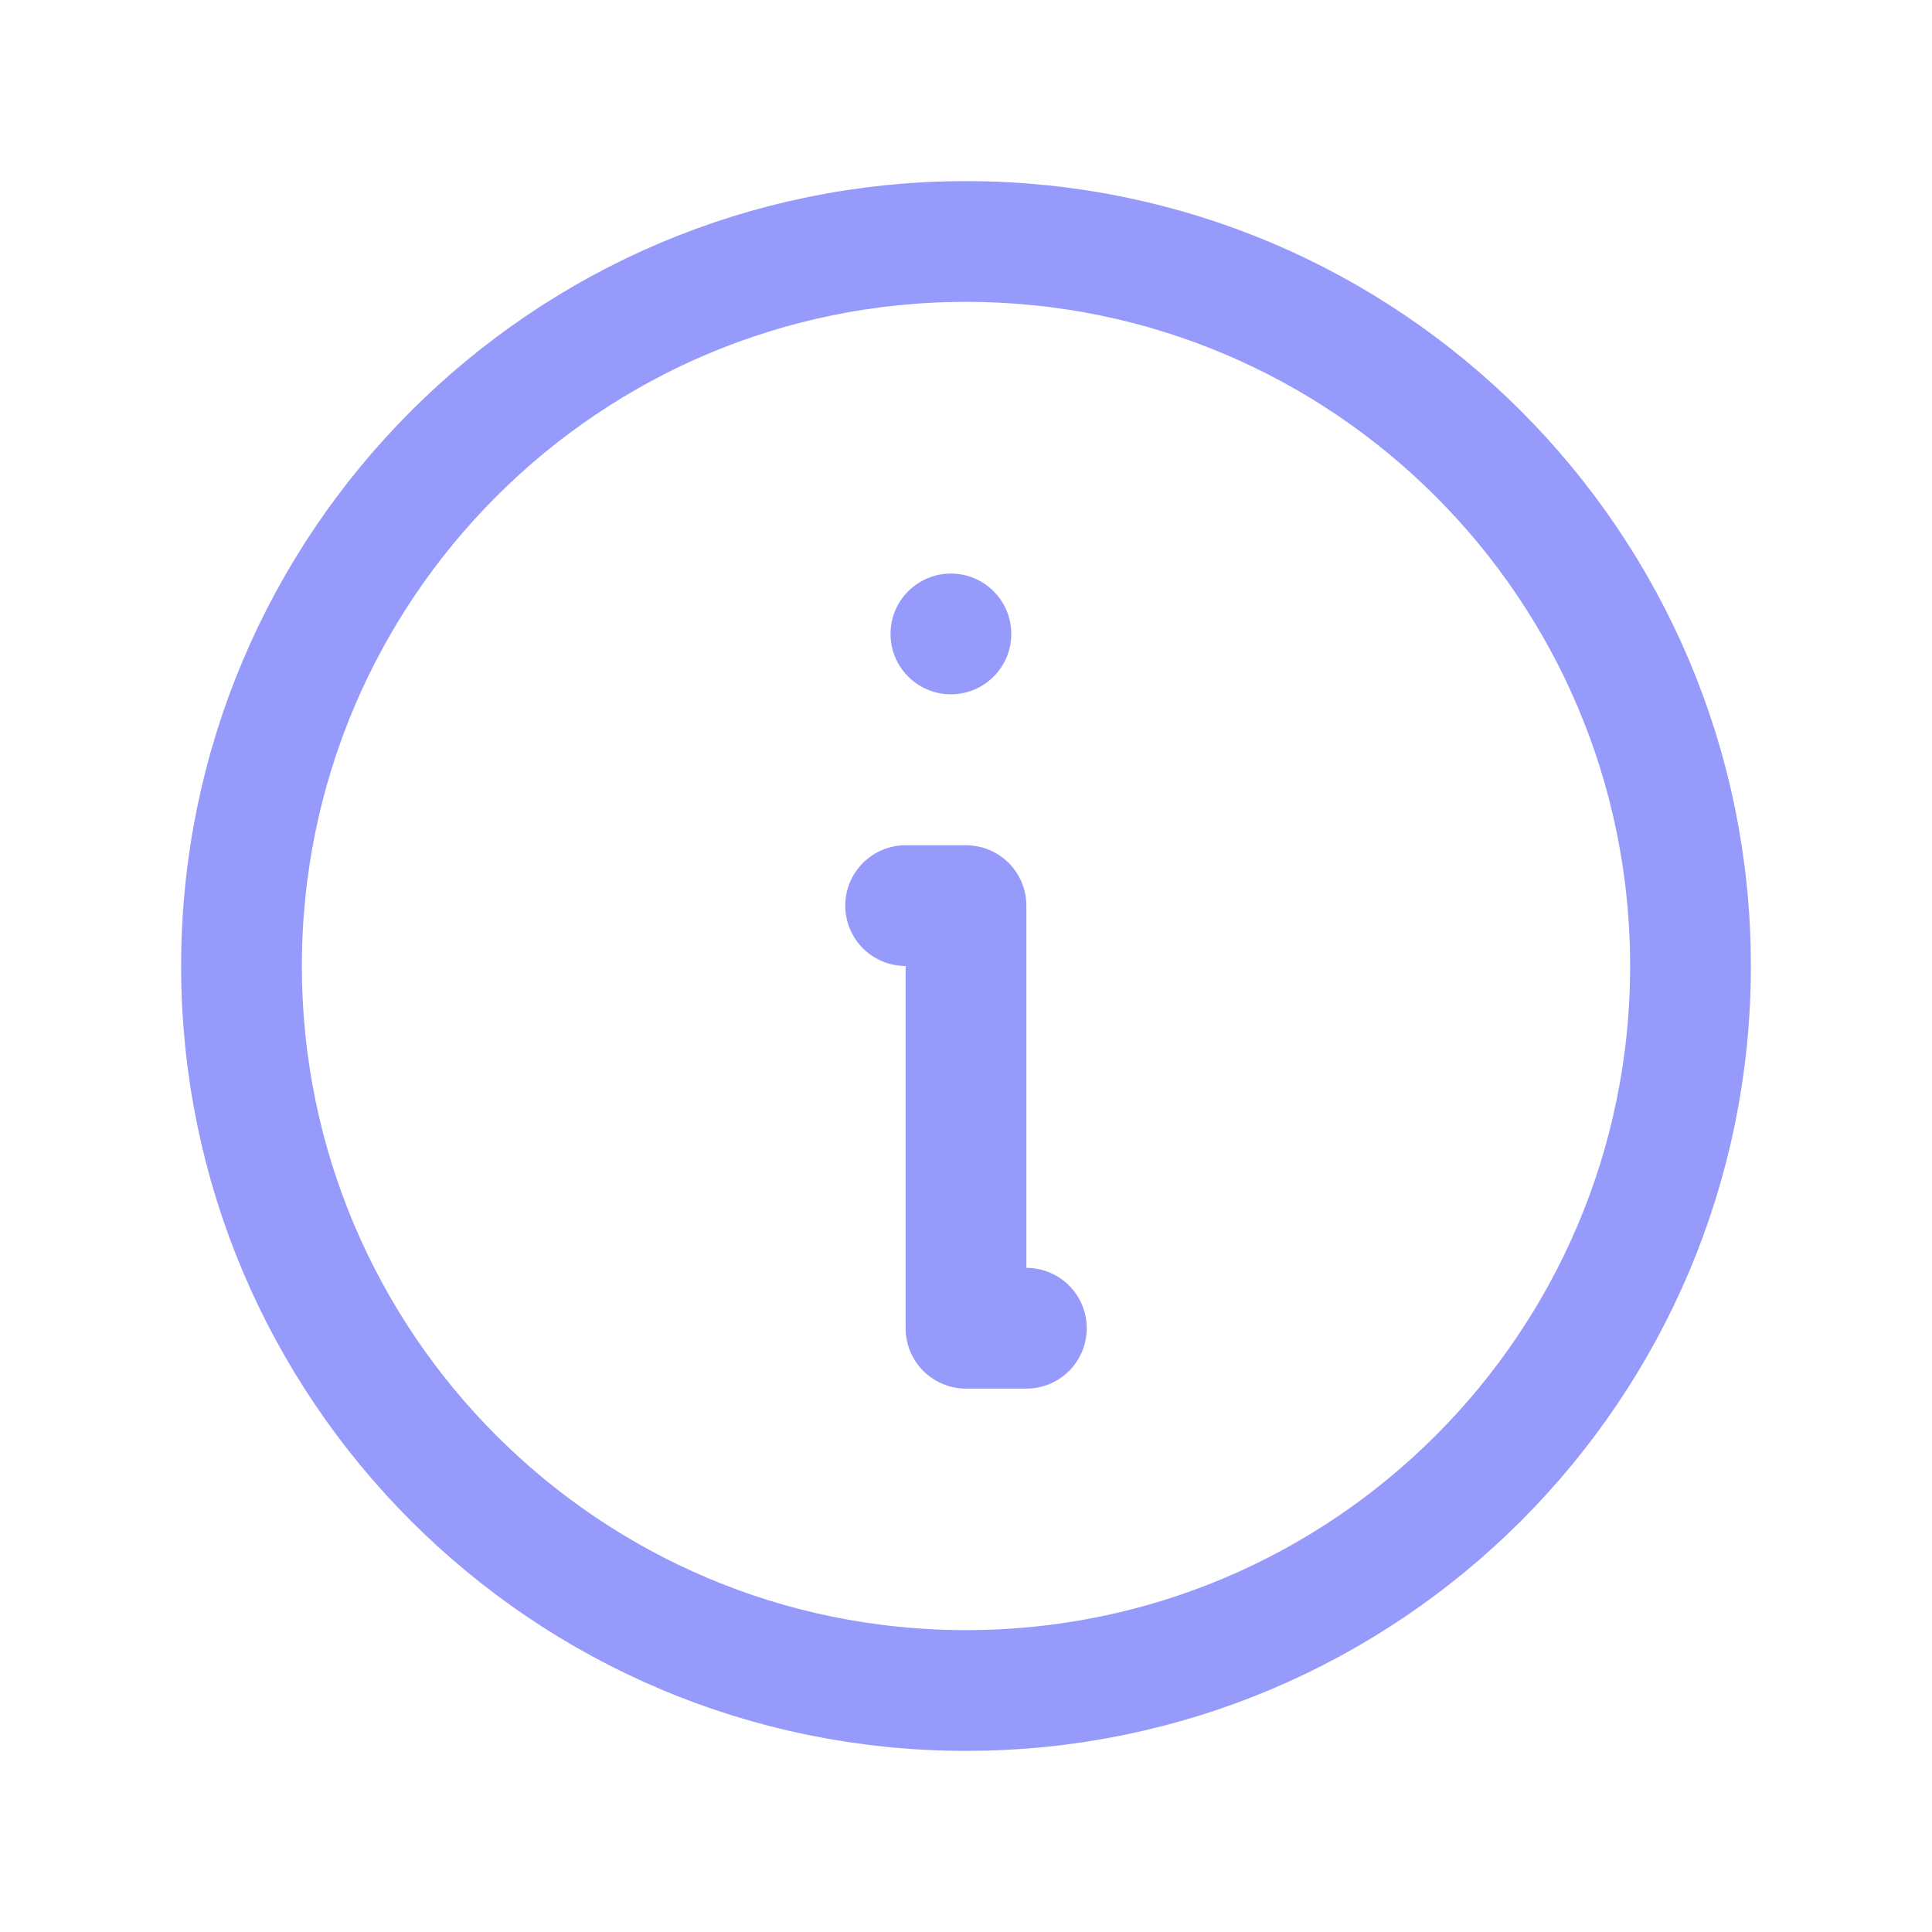
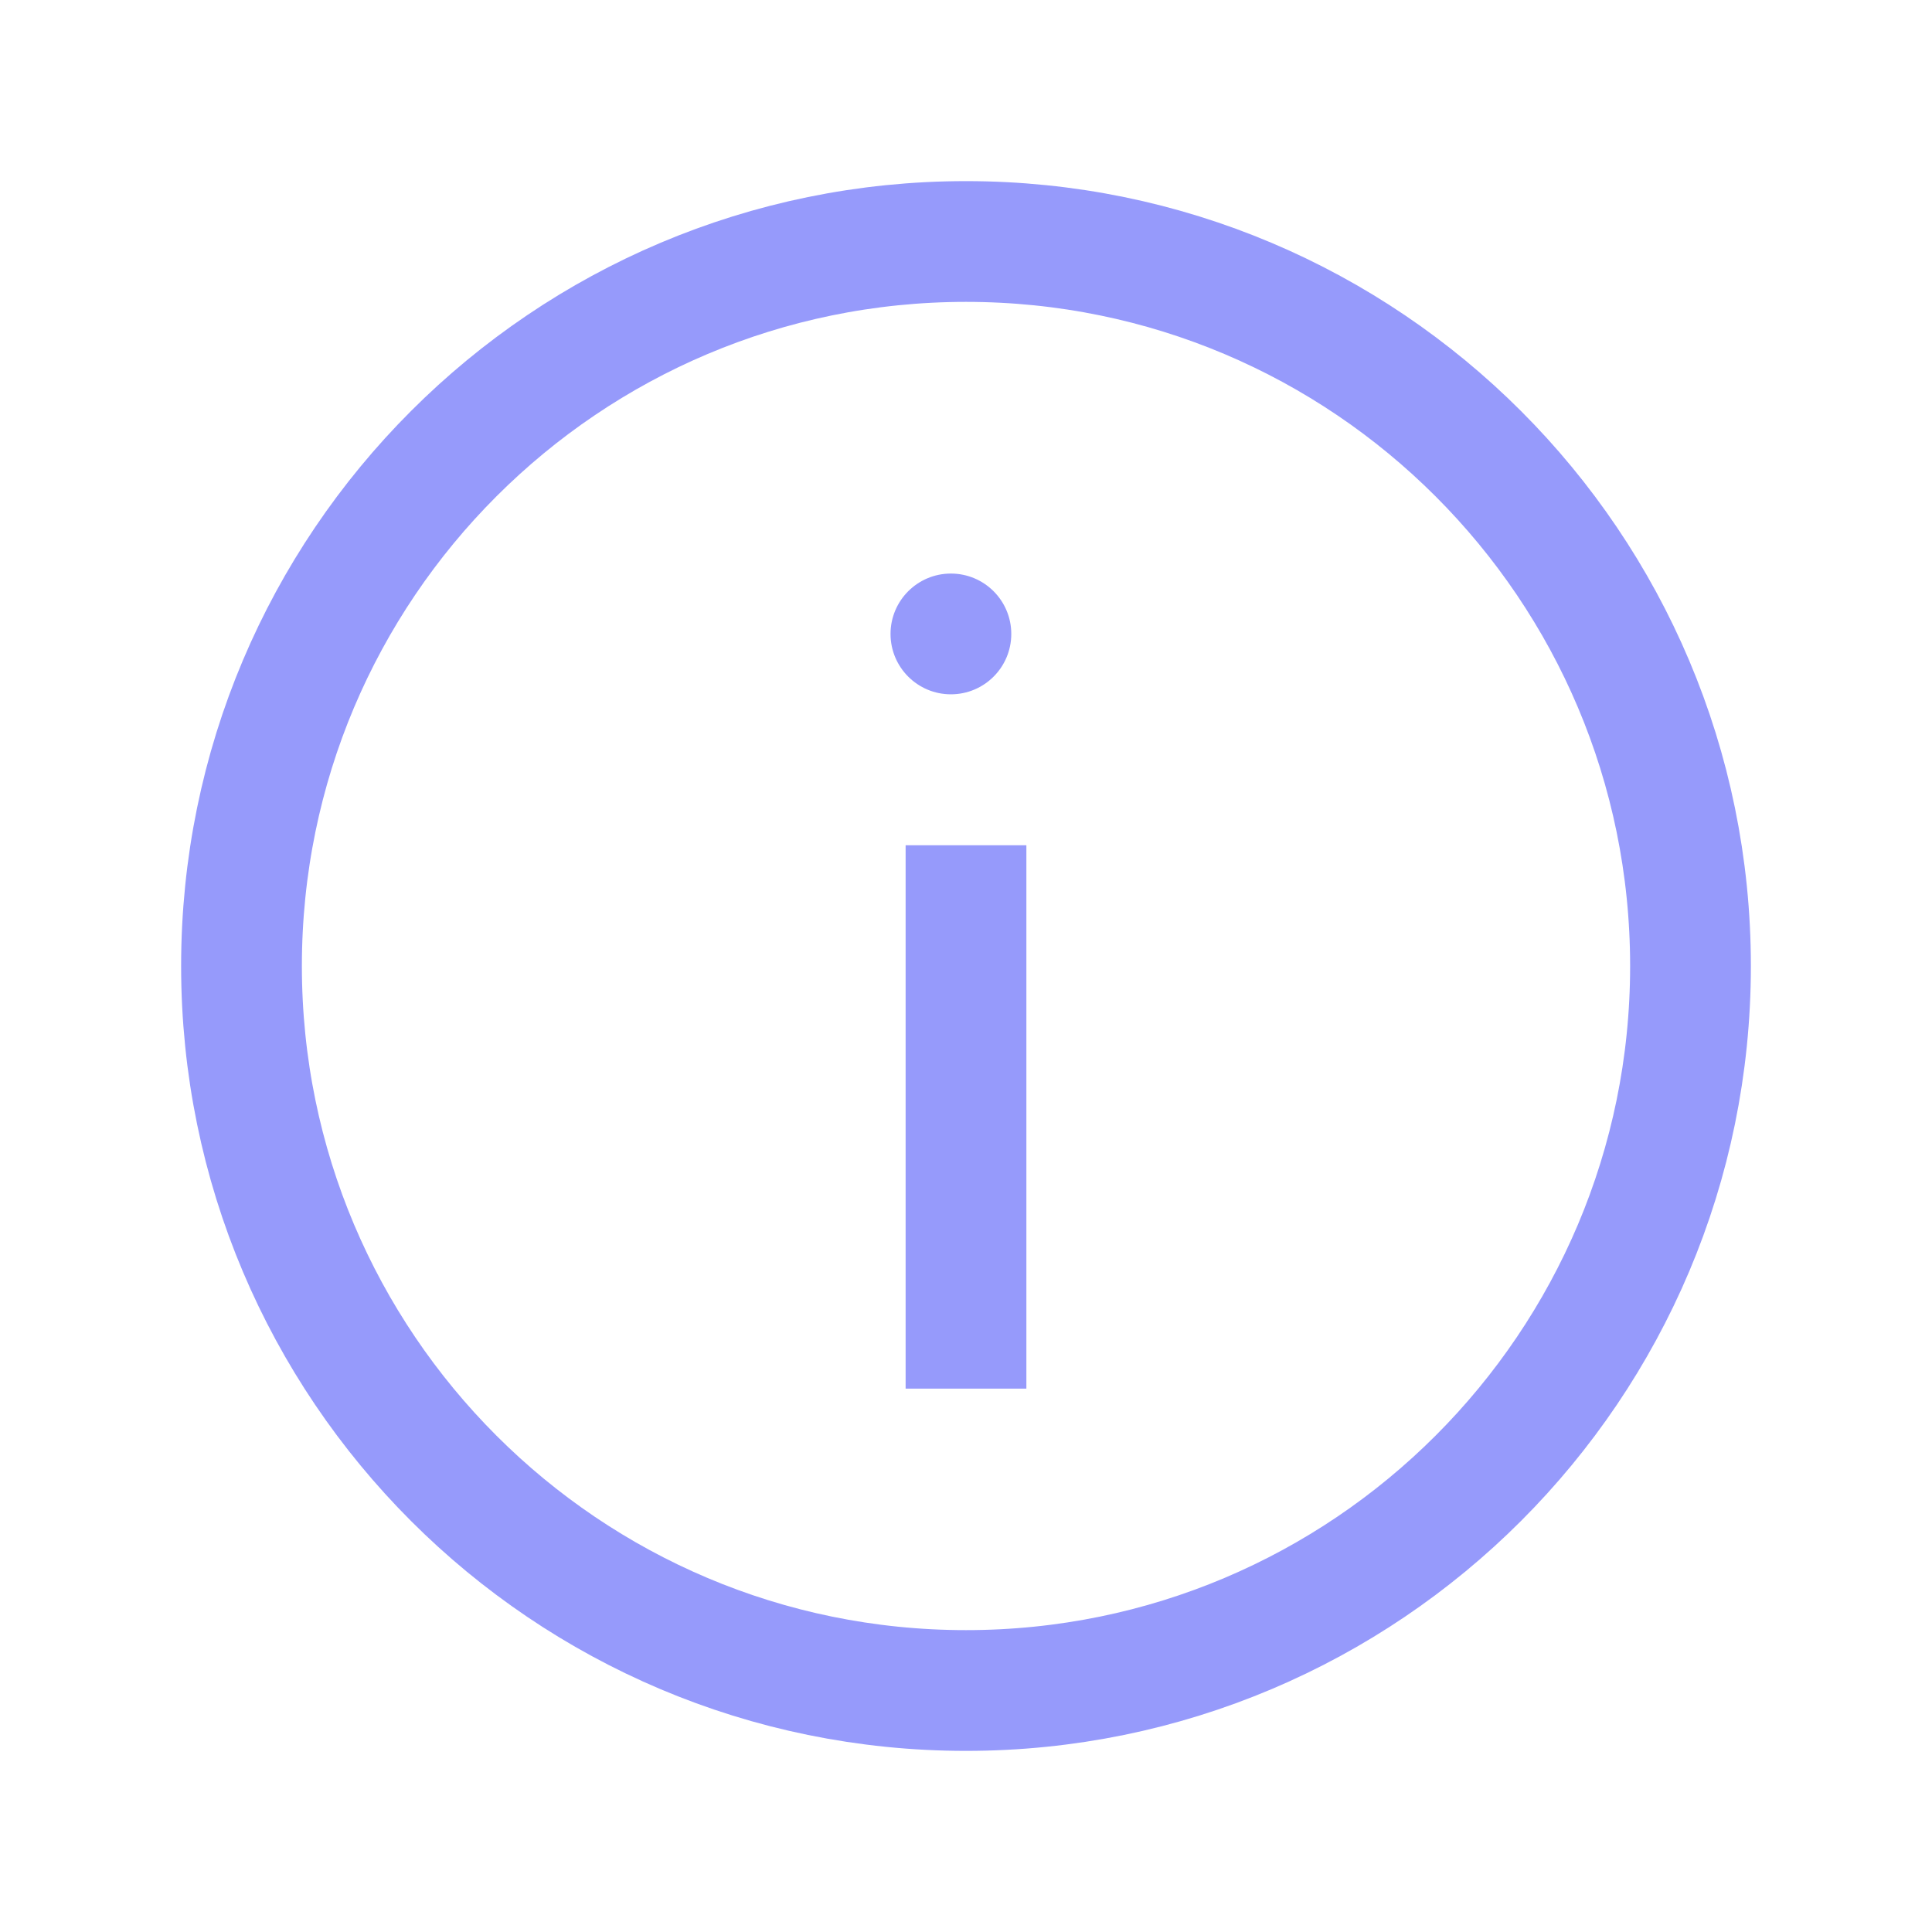
<svg xmlns="http://www.w3.org/2000/svg" width="16" height="16" viewBox="0 0 16 16" fill="none">
-   <path d="M8 14A6 6 0 1 0 8 2a6 6 0 0 0 0 12Z" stroke="#969AFB" stroke-linecap="round" stroke-linejoin="round" />
-   <path d="M7.5 7.5H8V11h.5" stroke="#969AFB" stroke-linecap="round" stroke-linejoin="round" />
+   <path d="M8 14A6 6 0 1 0 8 2a6 6 0 0 0 0 12Z" stroke="#969AFB" strokeLinecap="round" strokeLinejoin="round" />
+   <path d="M7.5 7.5H8V11h.5" stroke="#969AFB" strokeLinecap="round" strokeLinejoin="round" />
  <path d="M7.875 5.75a.5.5 0 1 0 0-1 .5.5 0 0 0 0 1Z" fill="#969AFB" />
</svg>
